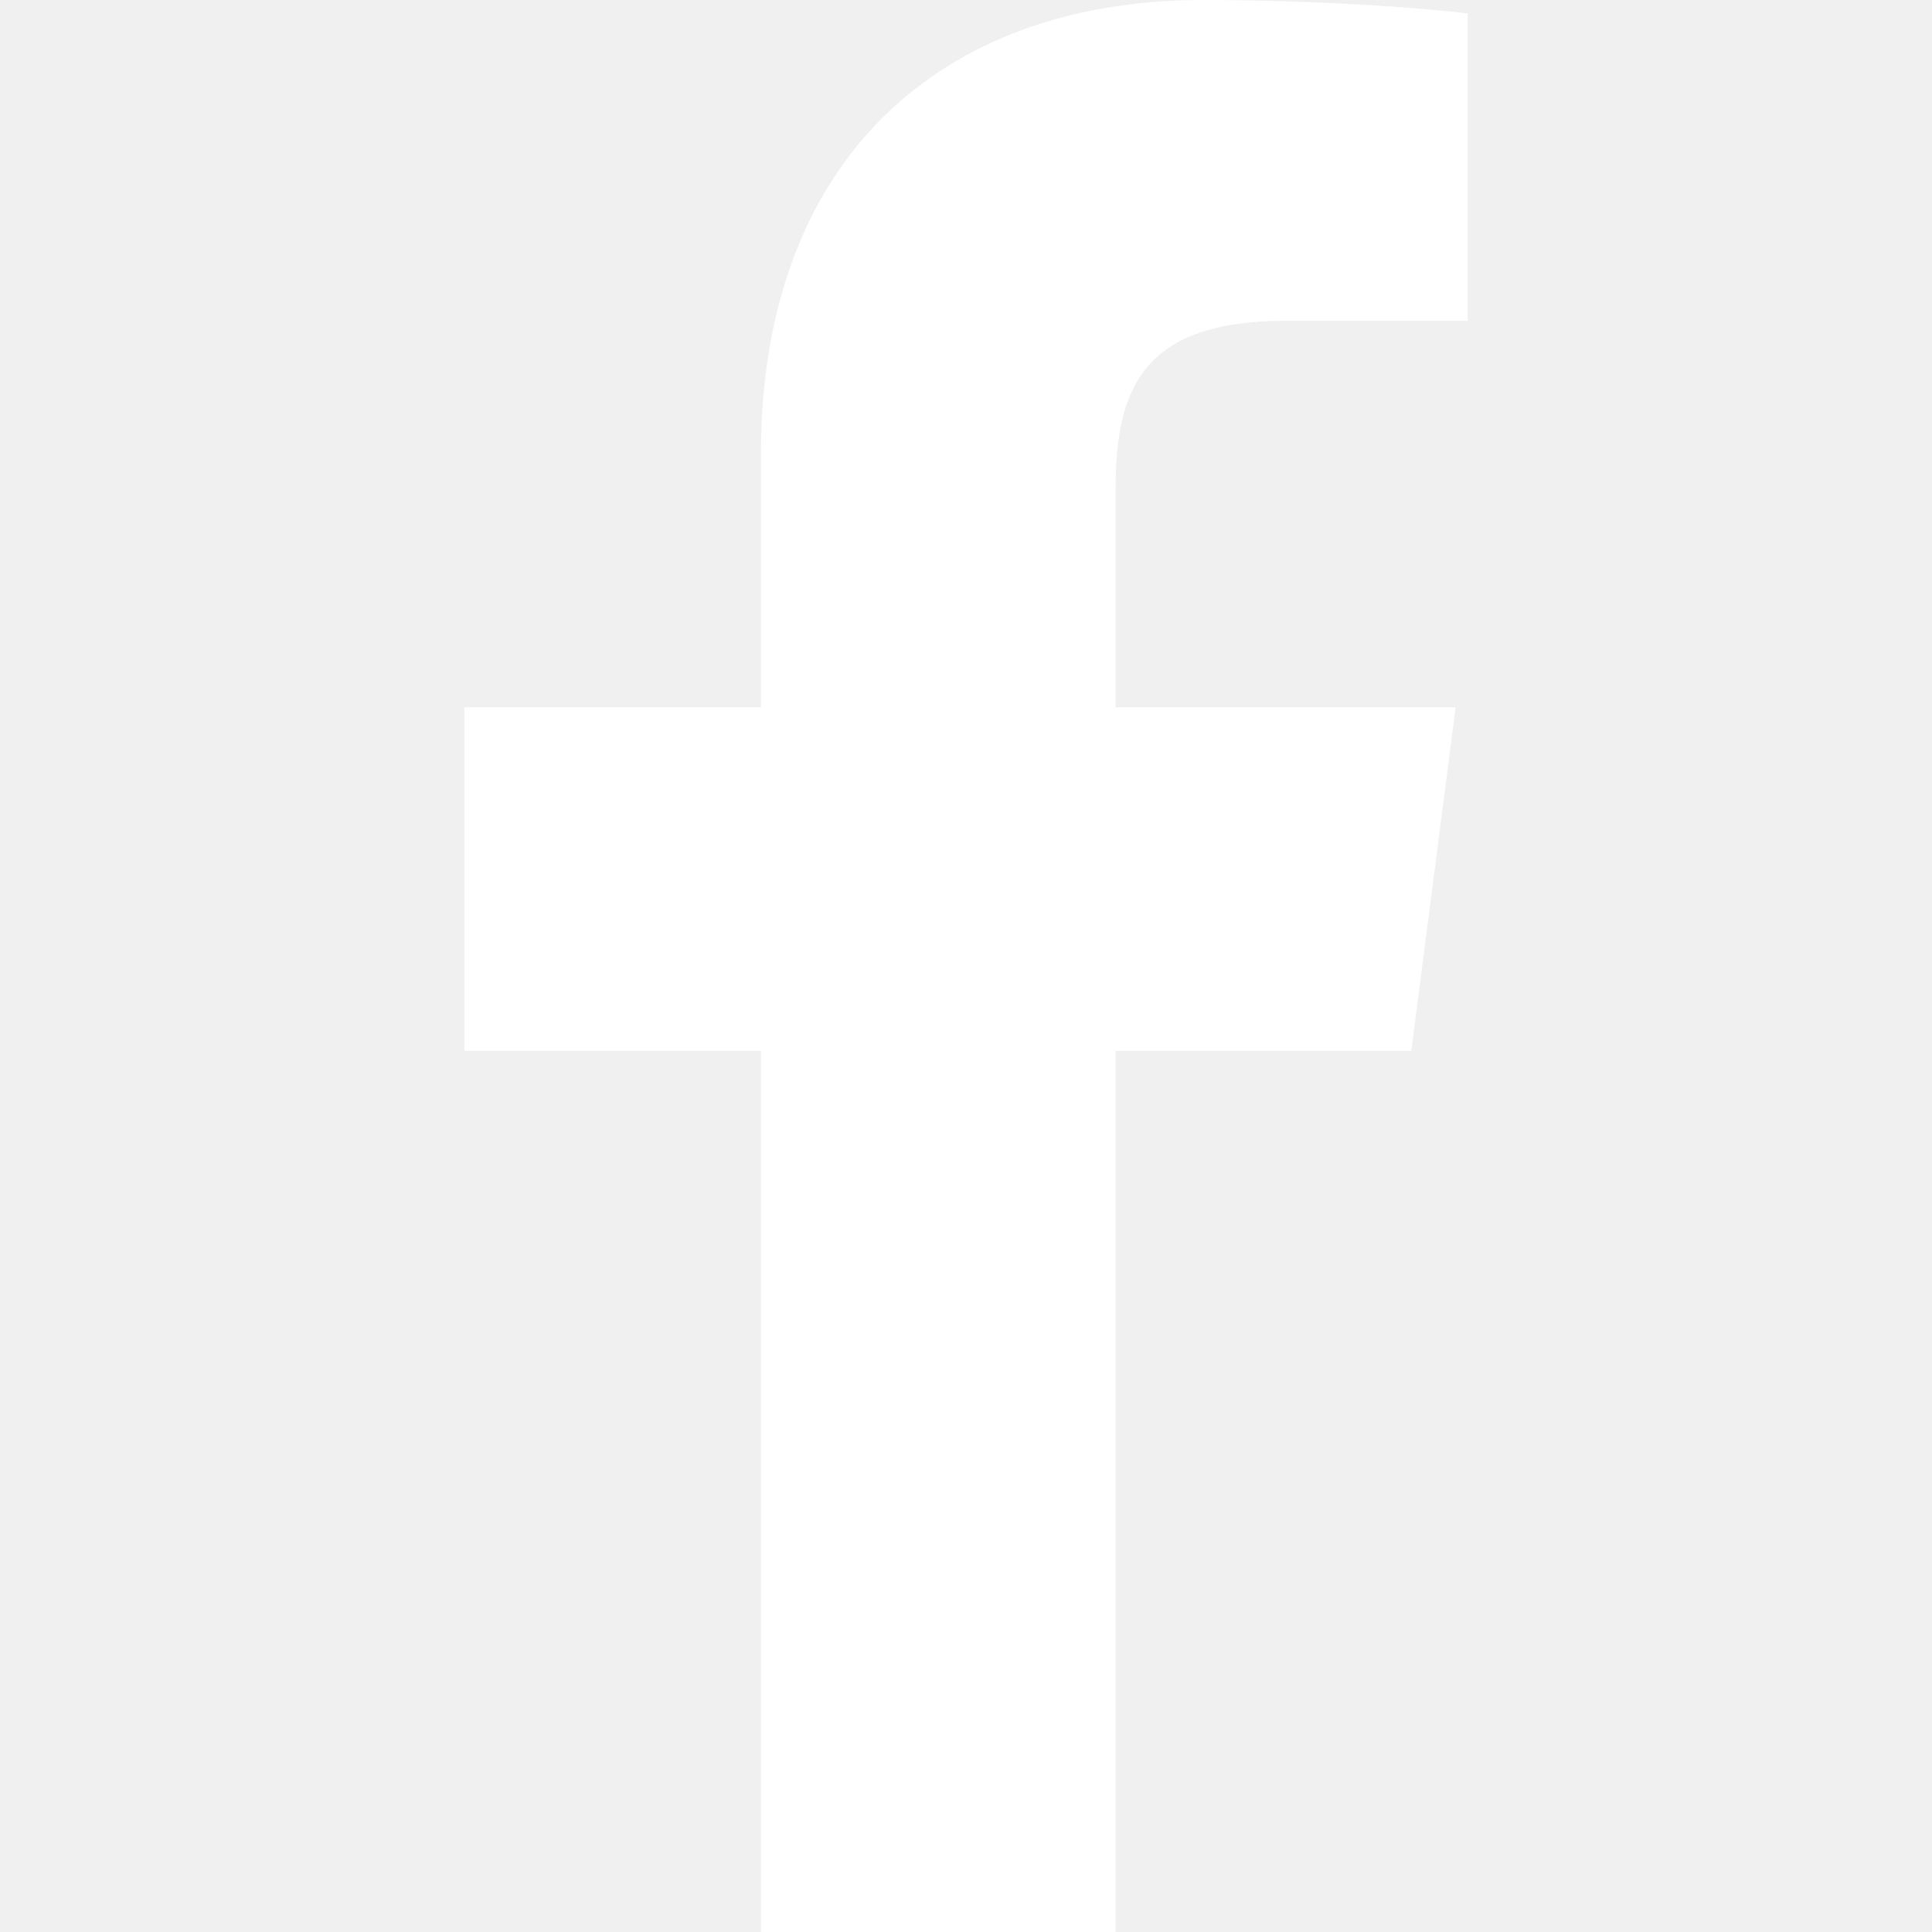
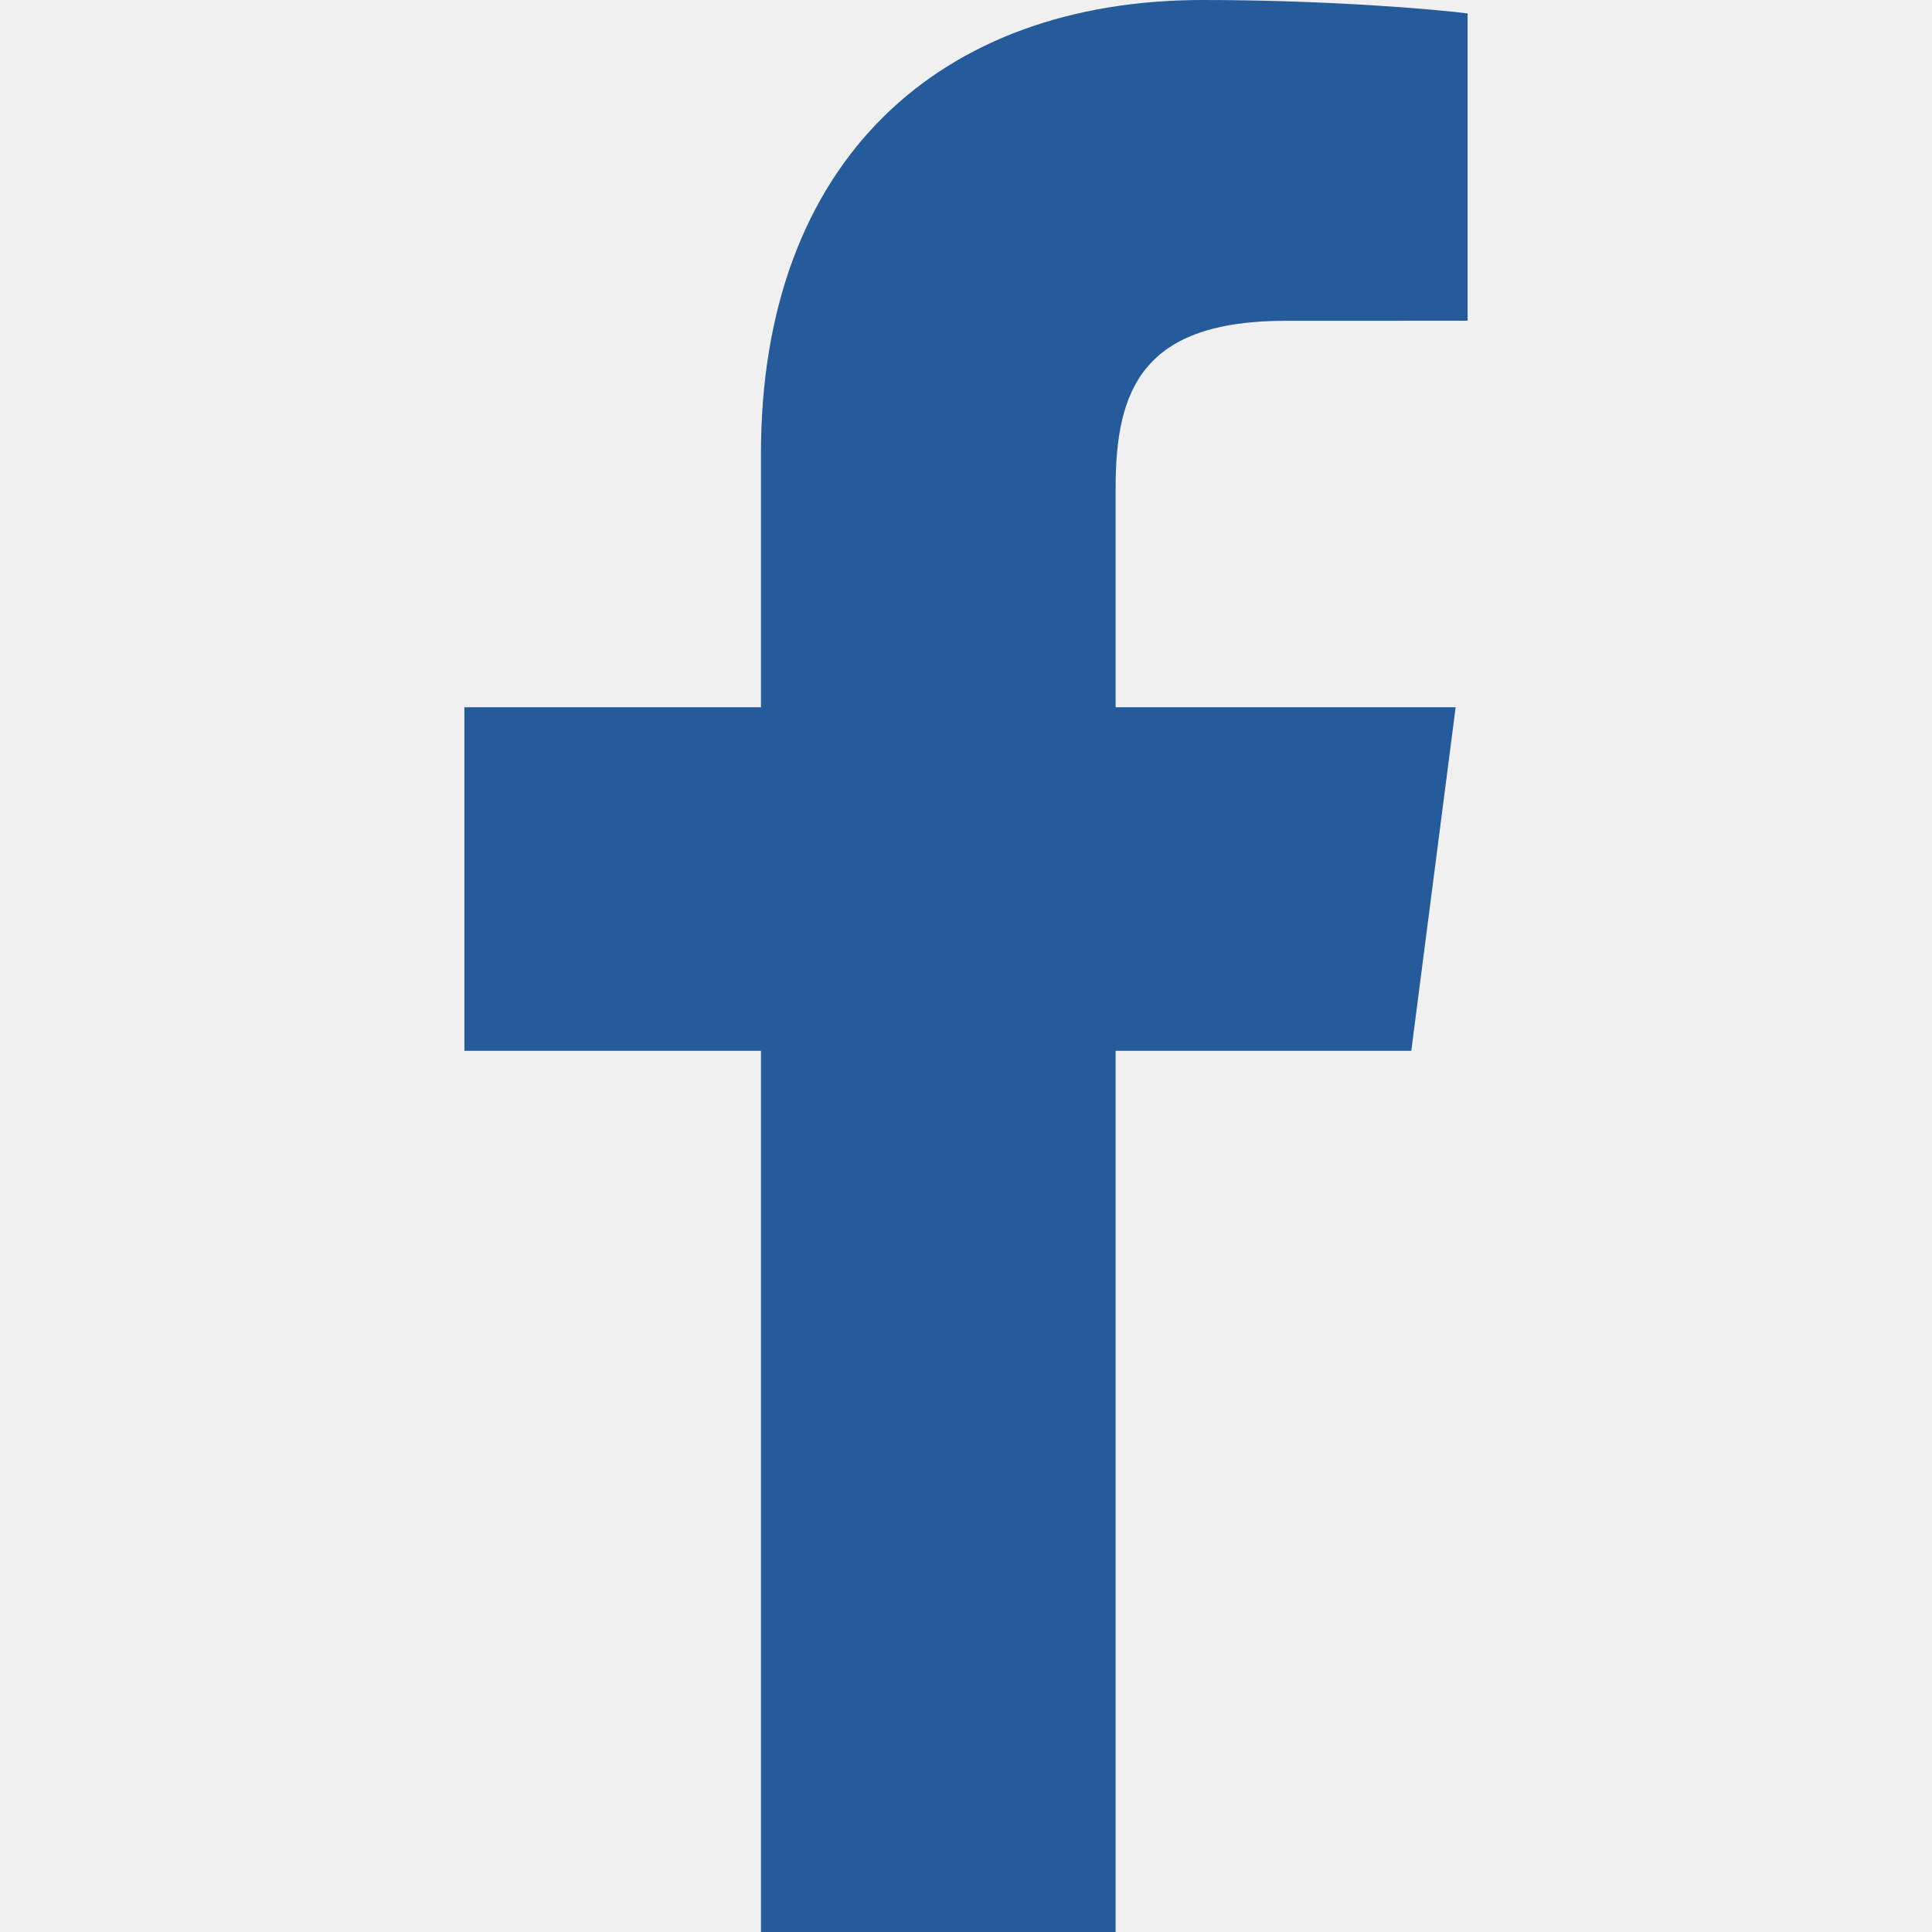
<svg xmlns="http://www.w3.org/2000/svg" version="1.1" id="Capa_1" x="0px" y="0px" viewBox="0 0 155.139 155.139" style="enable-background:new 0 0 155.139 155.139;" xml:space="preserve">
  <g>
-     <path id="f_1_" style="fill:#ffffff;" d="M89.584,155.139V84.378h23.742l3.562-27.585H89.584V39.184   c0-7.984,2.208-13.425,13.67-13.425l14.595-0.006V1.08C115.325,0.752,106.661,0,96.577,0C75.52,0,61.104,12.853,61.104,36.452   v20.341H37.29v27.585h23.814v70.761H89.584z" />
+     <path id="f_1_" style="fill:#255A9B;" d="M89.584,155.139V84.378h23.742l3.562-27.585H89.584V39.184   c0-7.984,2.208-13.425,13.67-13.425l14.595-0.006V1.08C115.325,0.752,106.661,0,96.577,0C75.52,0,61.104,12.853,61.104,36.452   v20.341H37.29v27.585h23.814v70.761H89.584z" />
  </g>
</svg>
